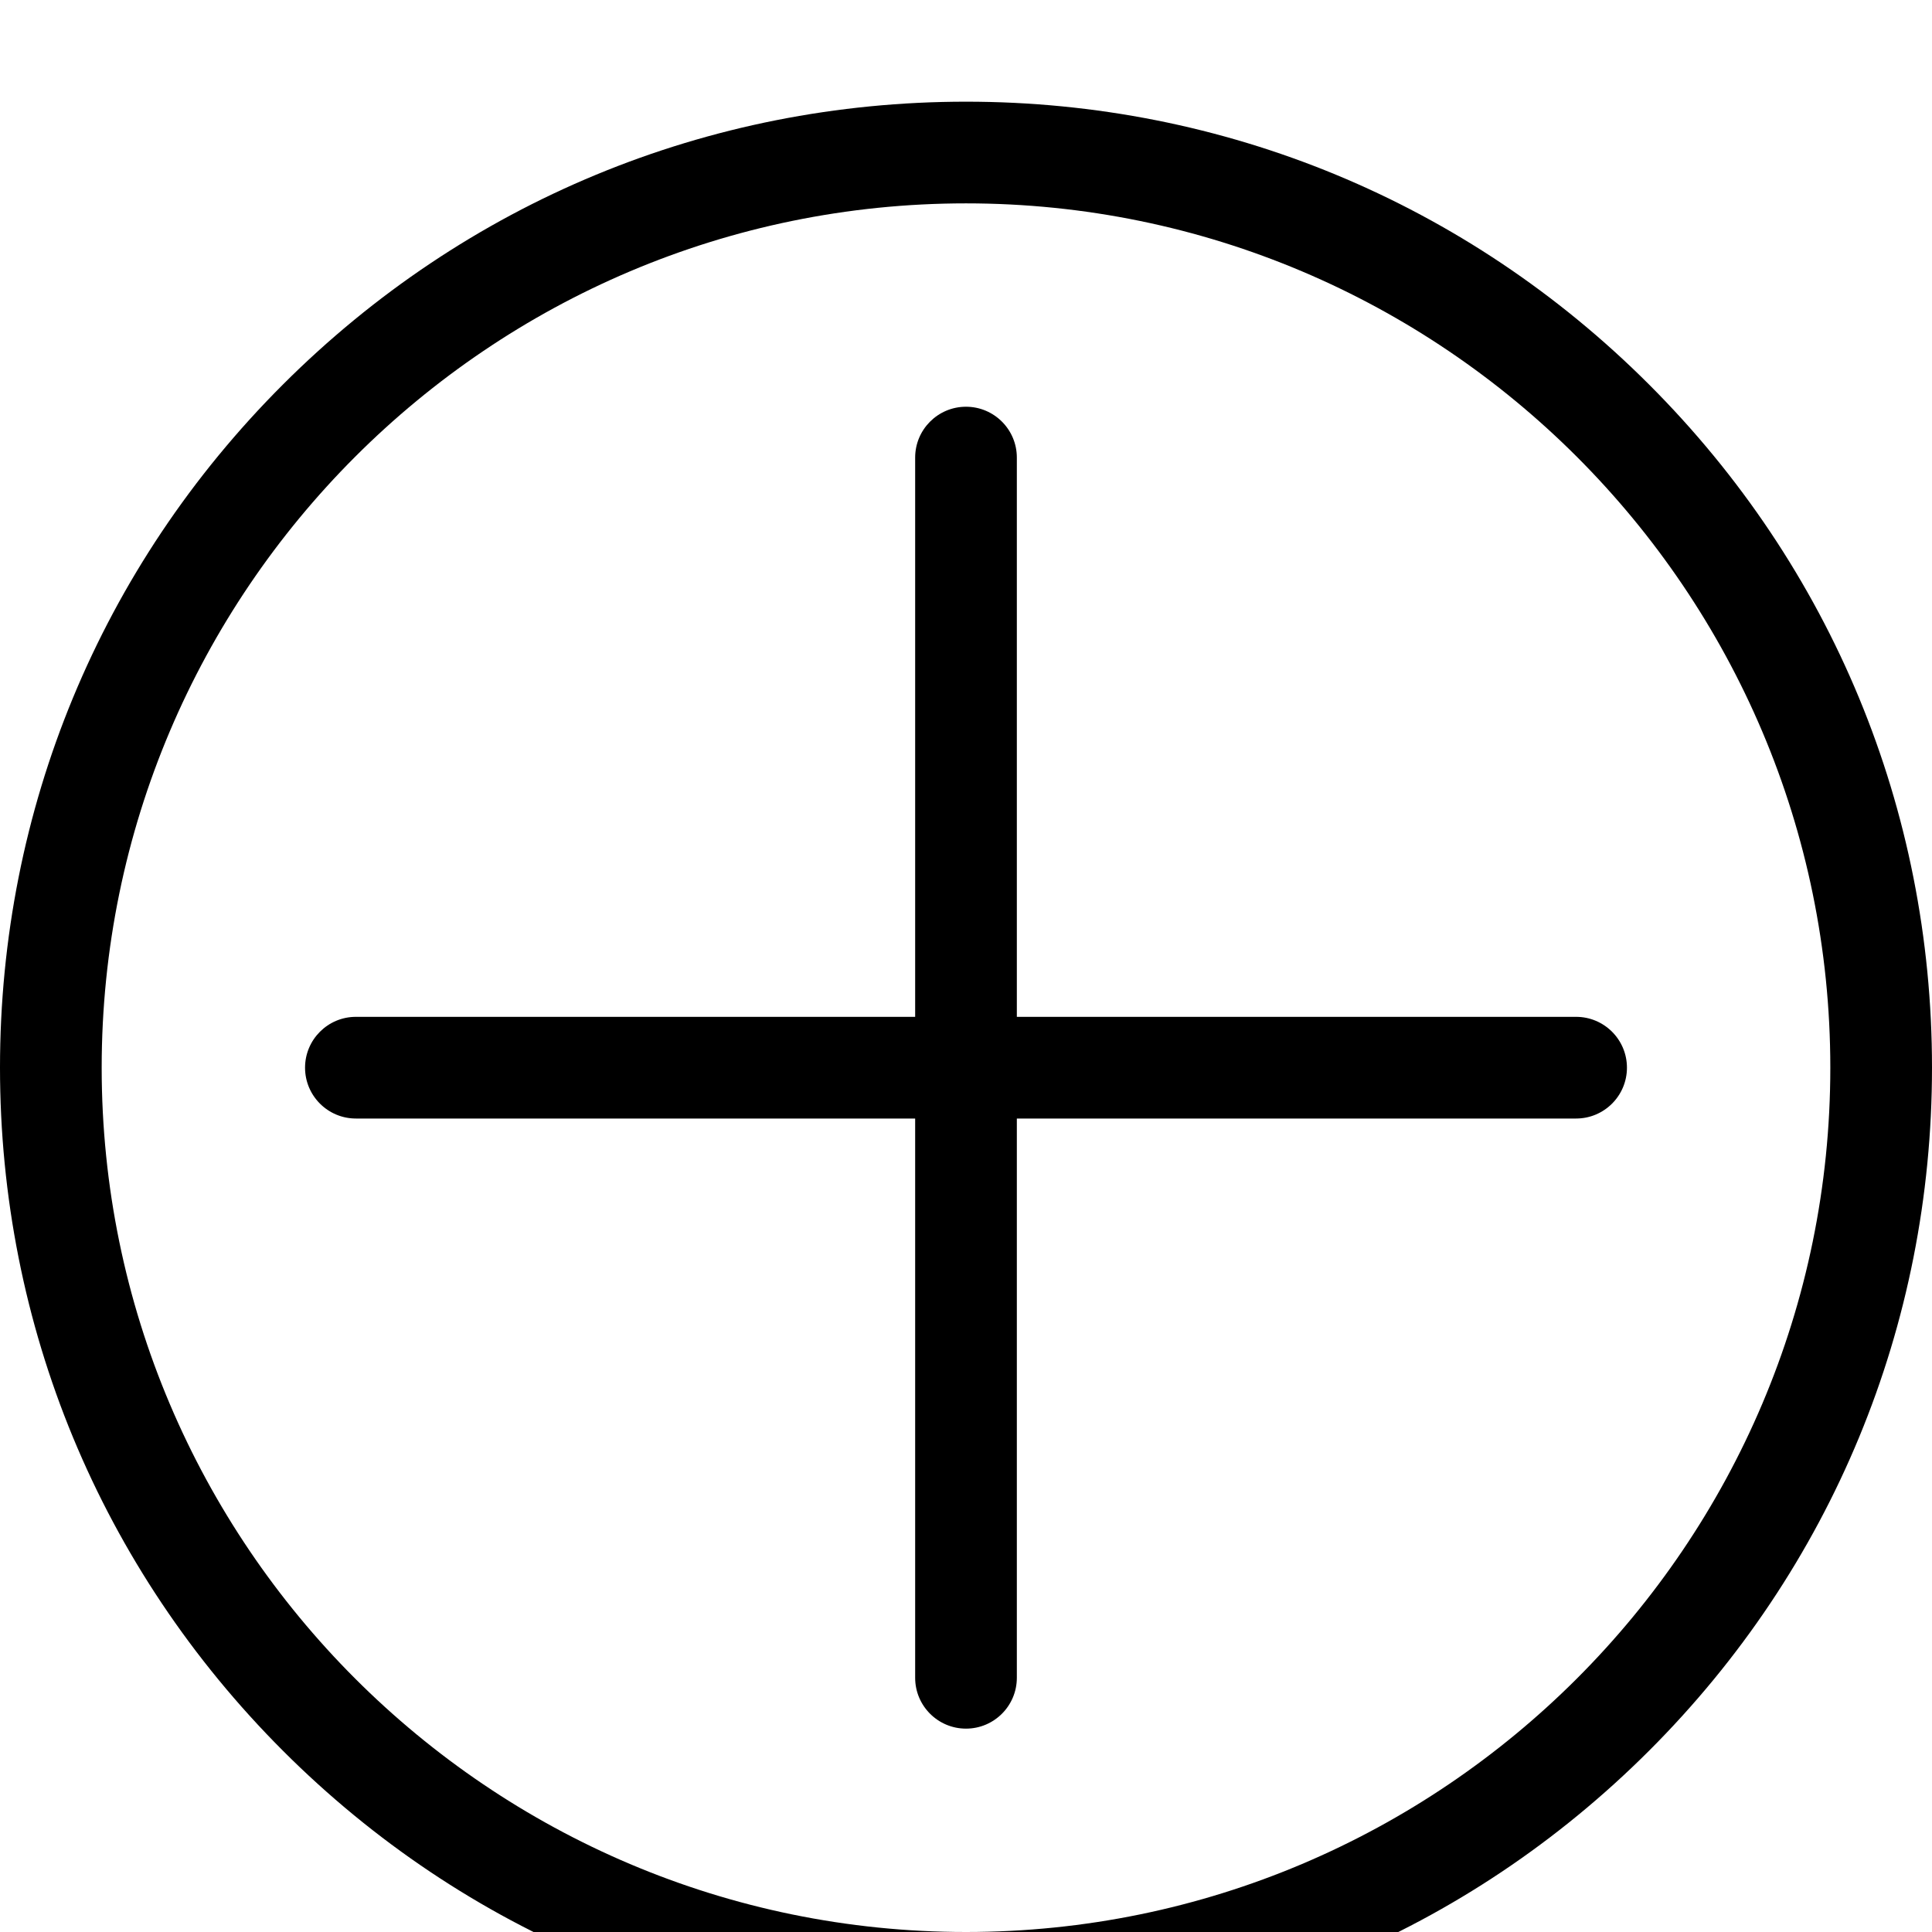
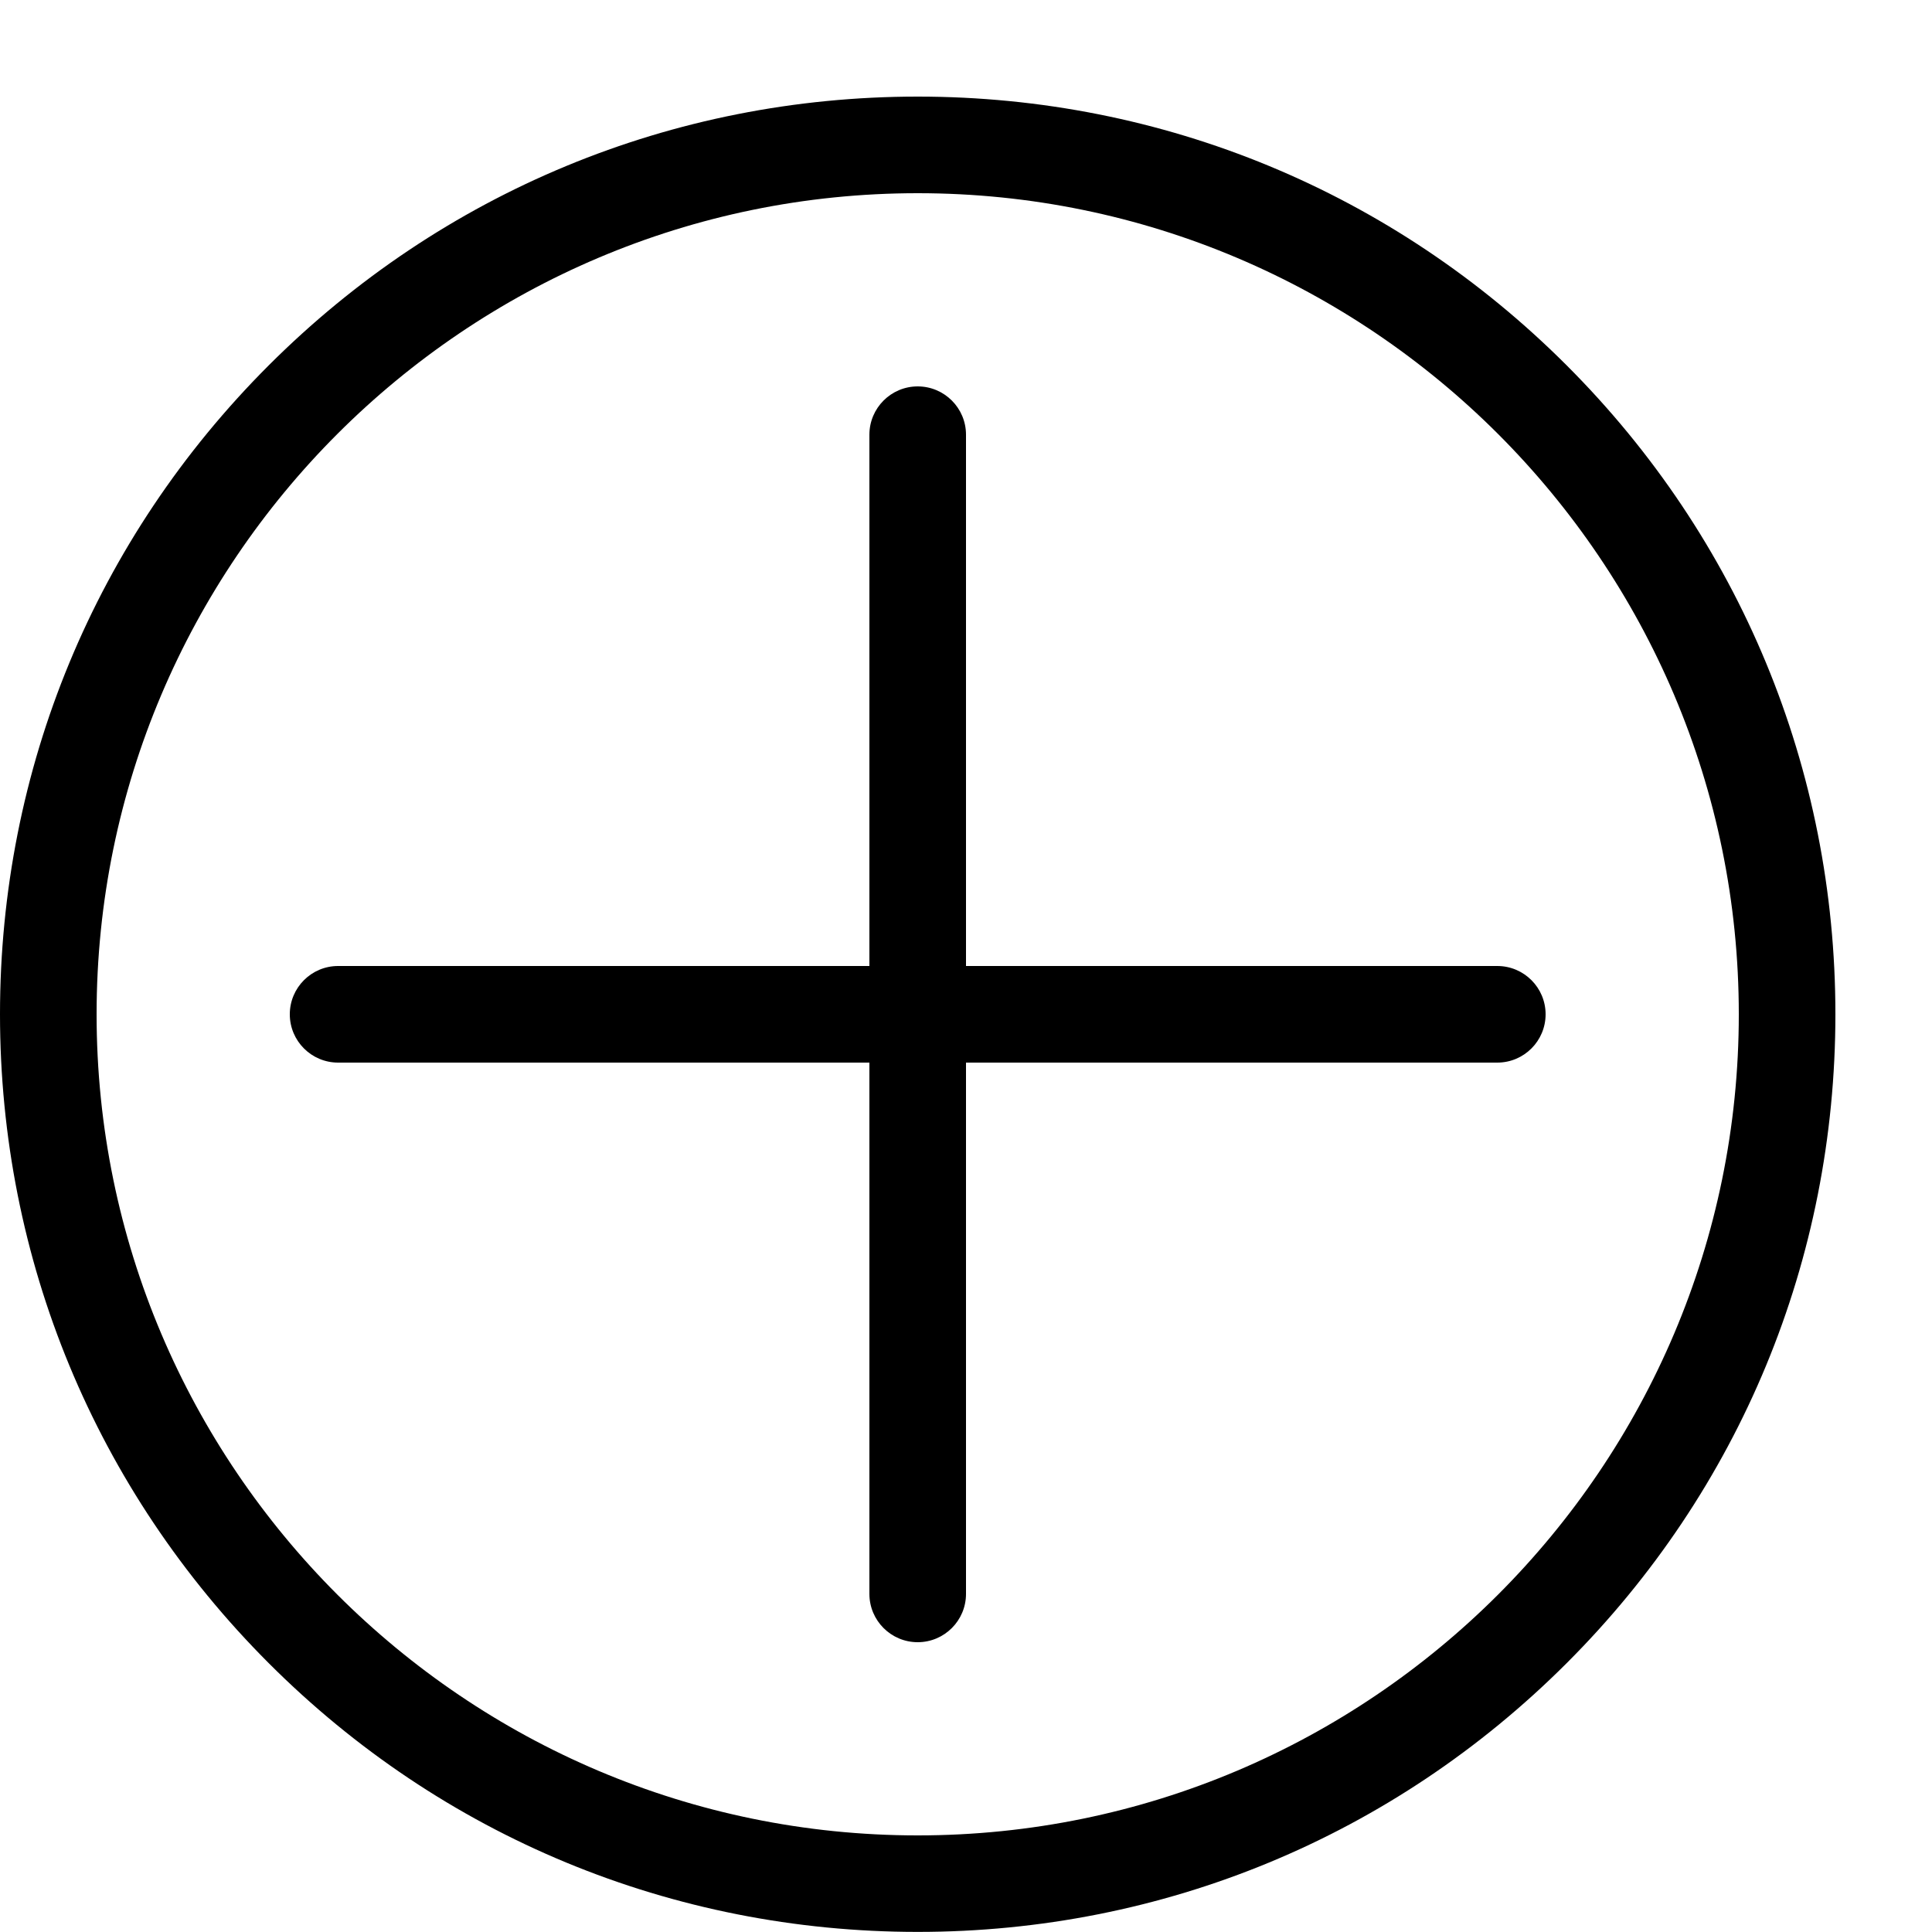
- <svg xmlns="http://www.w3.org/2000/svg">
+ <svg xmlns="http://www.w3.org/2000/svg" viewBox="0 0 20 20">
  <g fill="#000">
-     <g id="plus-circle" viewBox="0 0 20 20">
+     <g id="plus-circle">
      <path d="M16.218 3.782c-1.794-1.794-4.18-2.782-6.718-2.782s-4.923 0.988-6.718 2.782-2.782 4.18-2.782 6.717 0.988 4.923 2.782 6.718 4.18 2.782 6.718 2.782 4.923-0.988 6.718-2.782 2.782-4.18 2.782-6.718-0.988-4.923-2.782-6.717zM9.5 19c-4.687 0-8.5-3.813-8.5-8.5s3.813-8.5 8.5-8.5c4.687 0 8.5 3.813 8.5 8.5s-3.813 8.5-8.5 8.5z" stroke="none" />
      <path d="M15.5 10h-5.5v-5.5c0-0.276-0.224-0.5-0.5-0.5s-0.5 0.224-0.5 0.5v5.5h-5.5c-0.276 0-0.5 0.224-0.5 0.5s0.224 0.5 0.5 0.5h5.5v5.5c0 0.276 0.224 0.5 0.5 0.5s0.5-0.224 0.5-0.5v-5.5h5.5c0.276 0 0.5-0.224 0.5-0.5s-0.224-0.5-0.5-0.5z" stroke="none" />
    </g>
  </g>
</svg>
